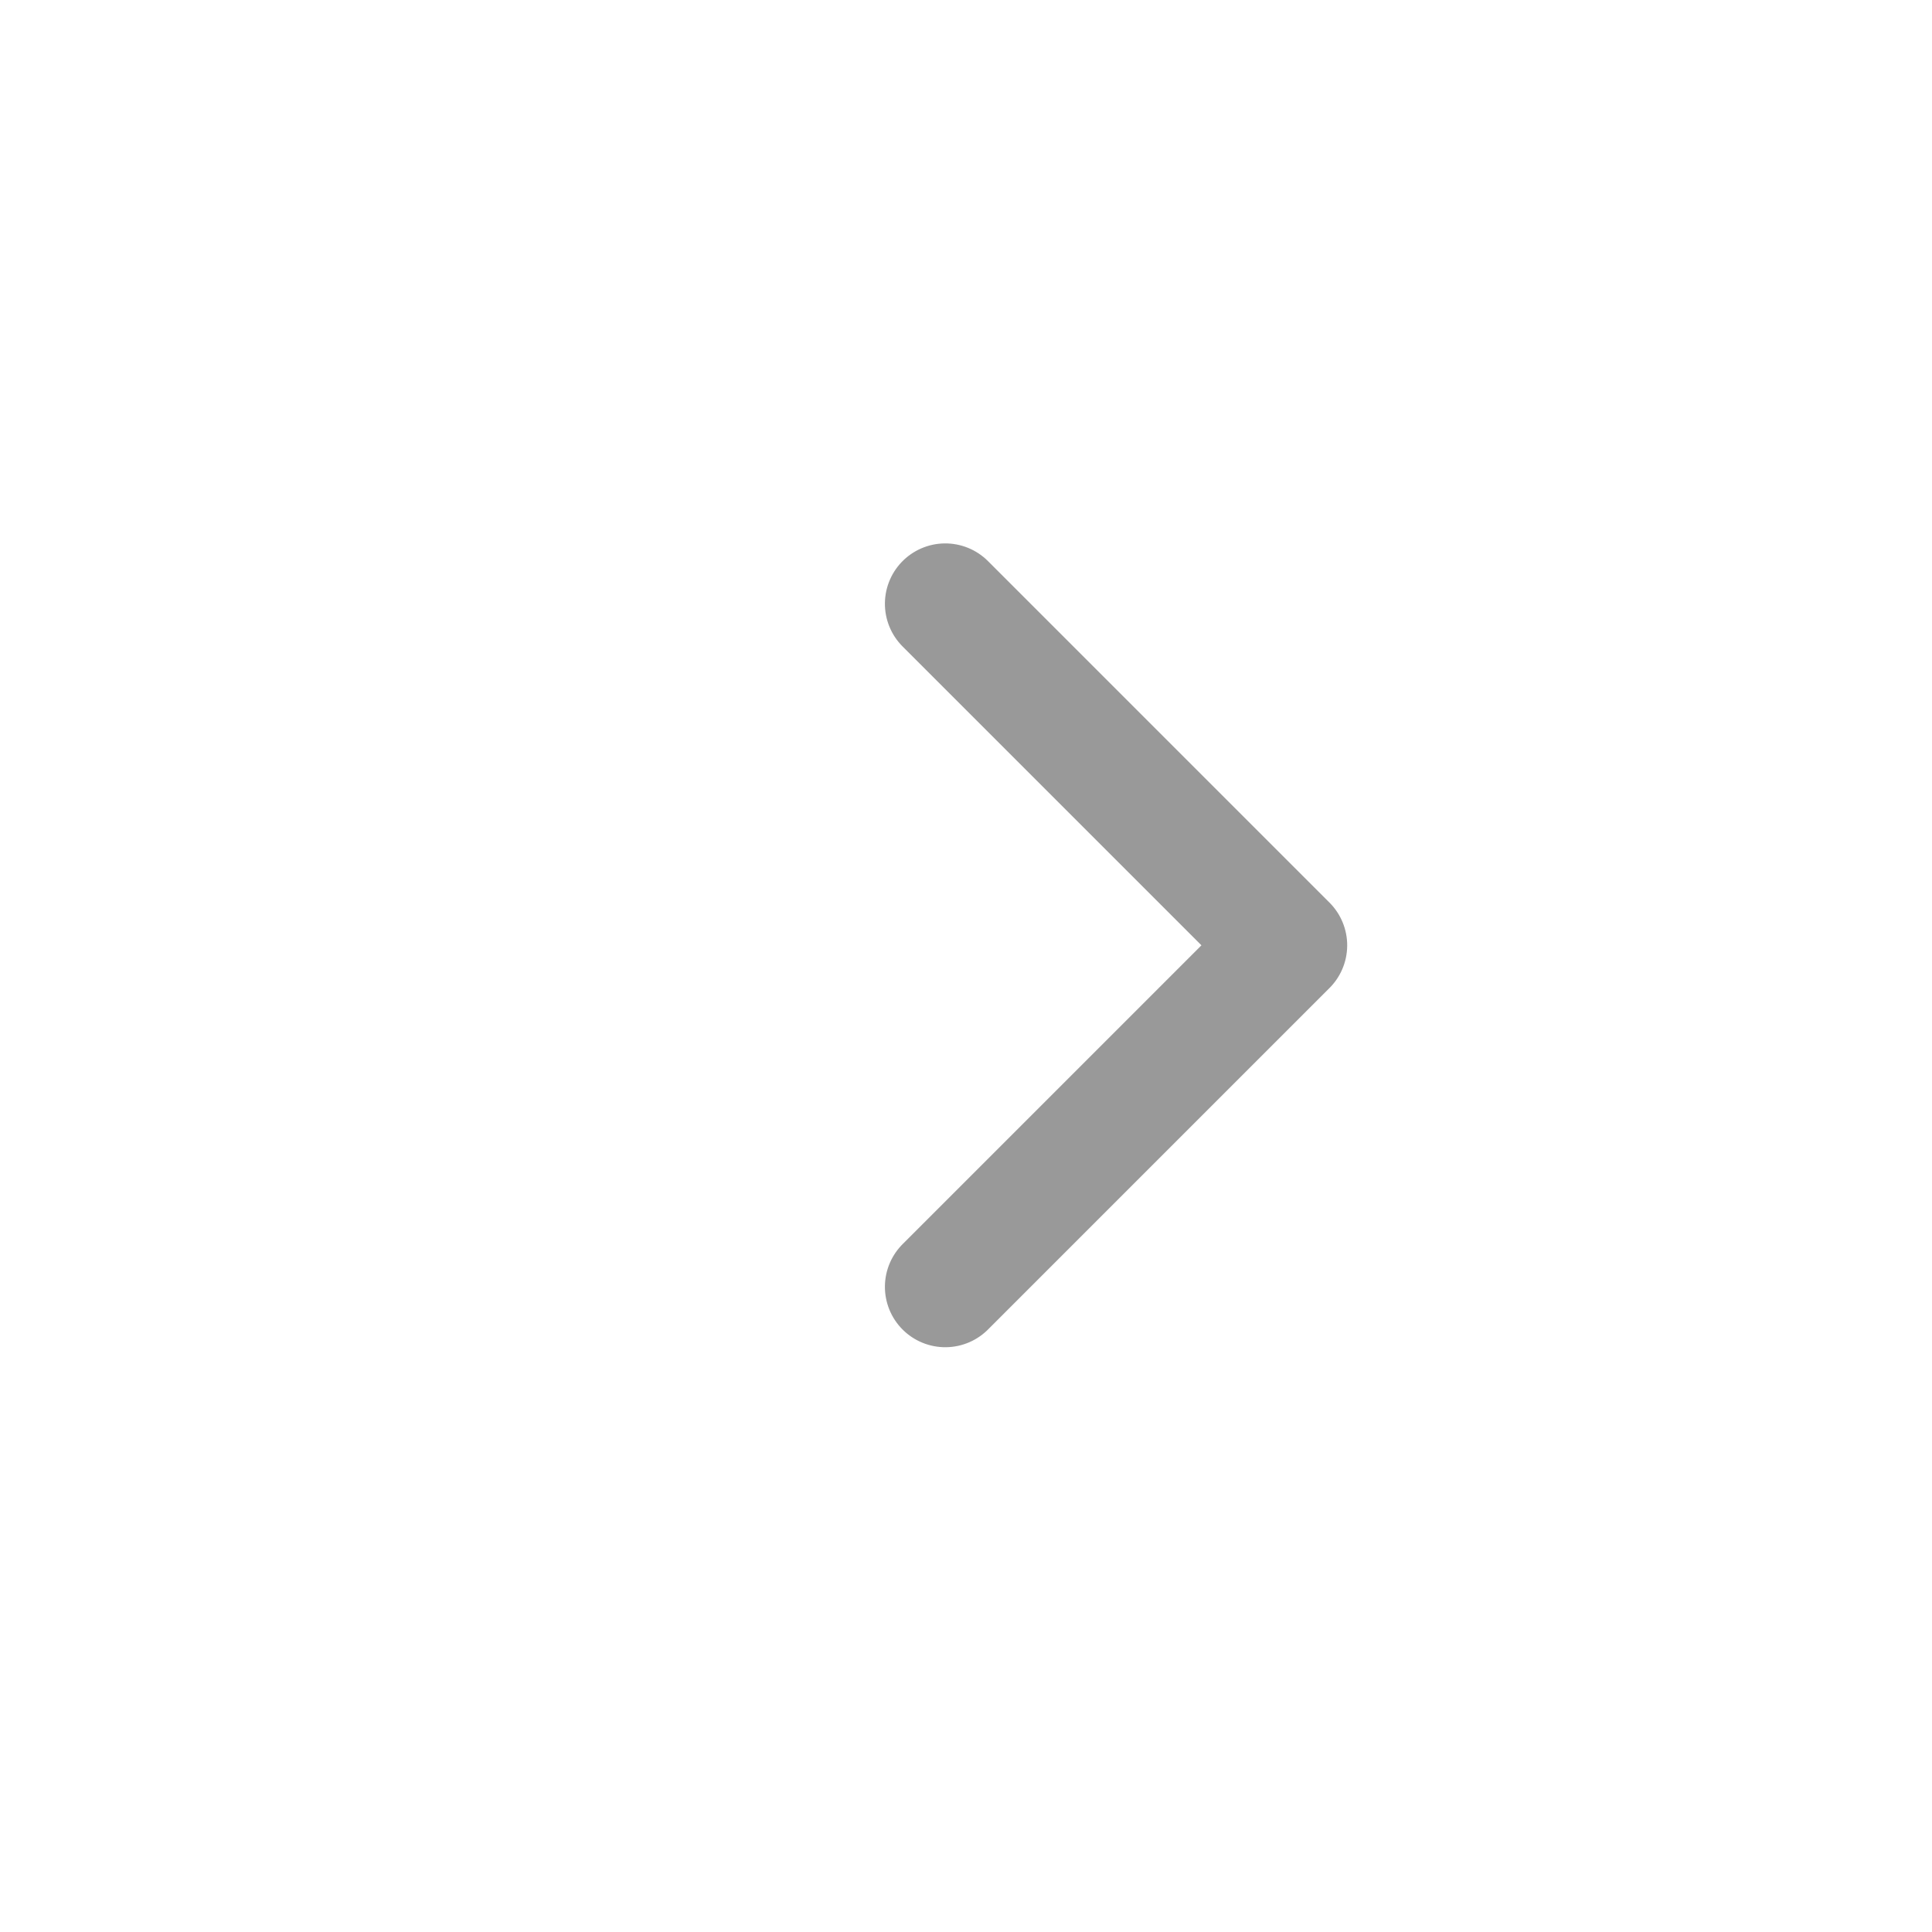
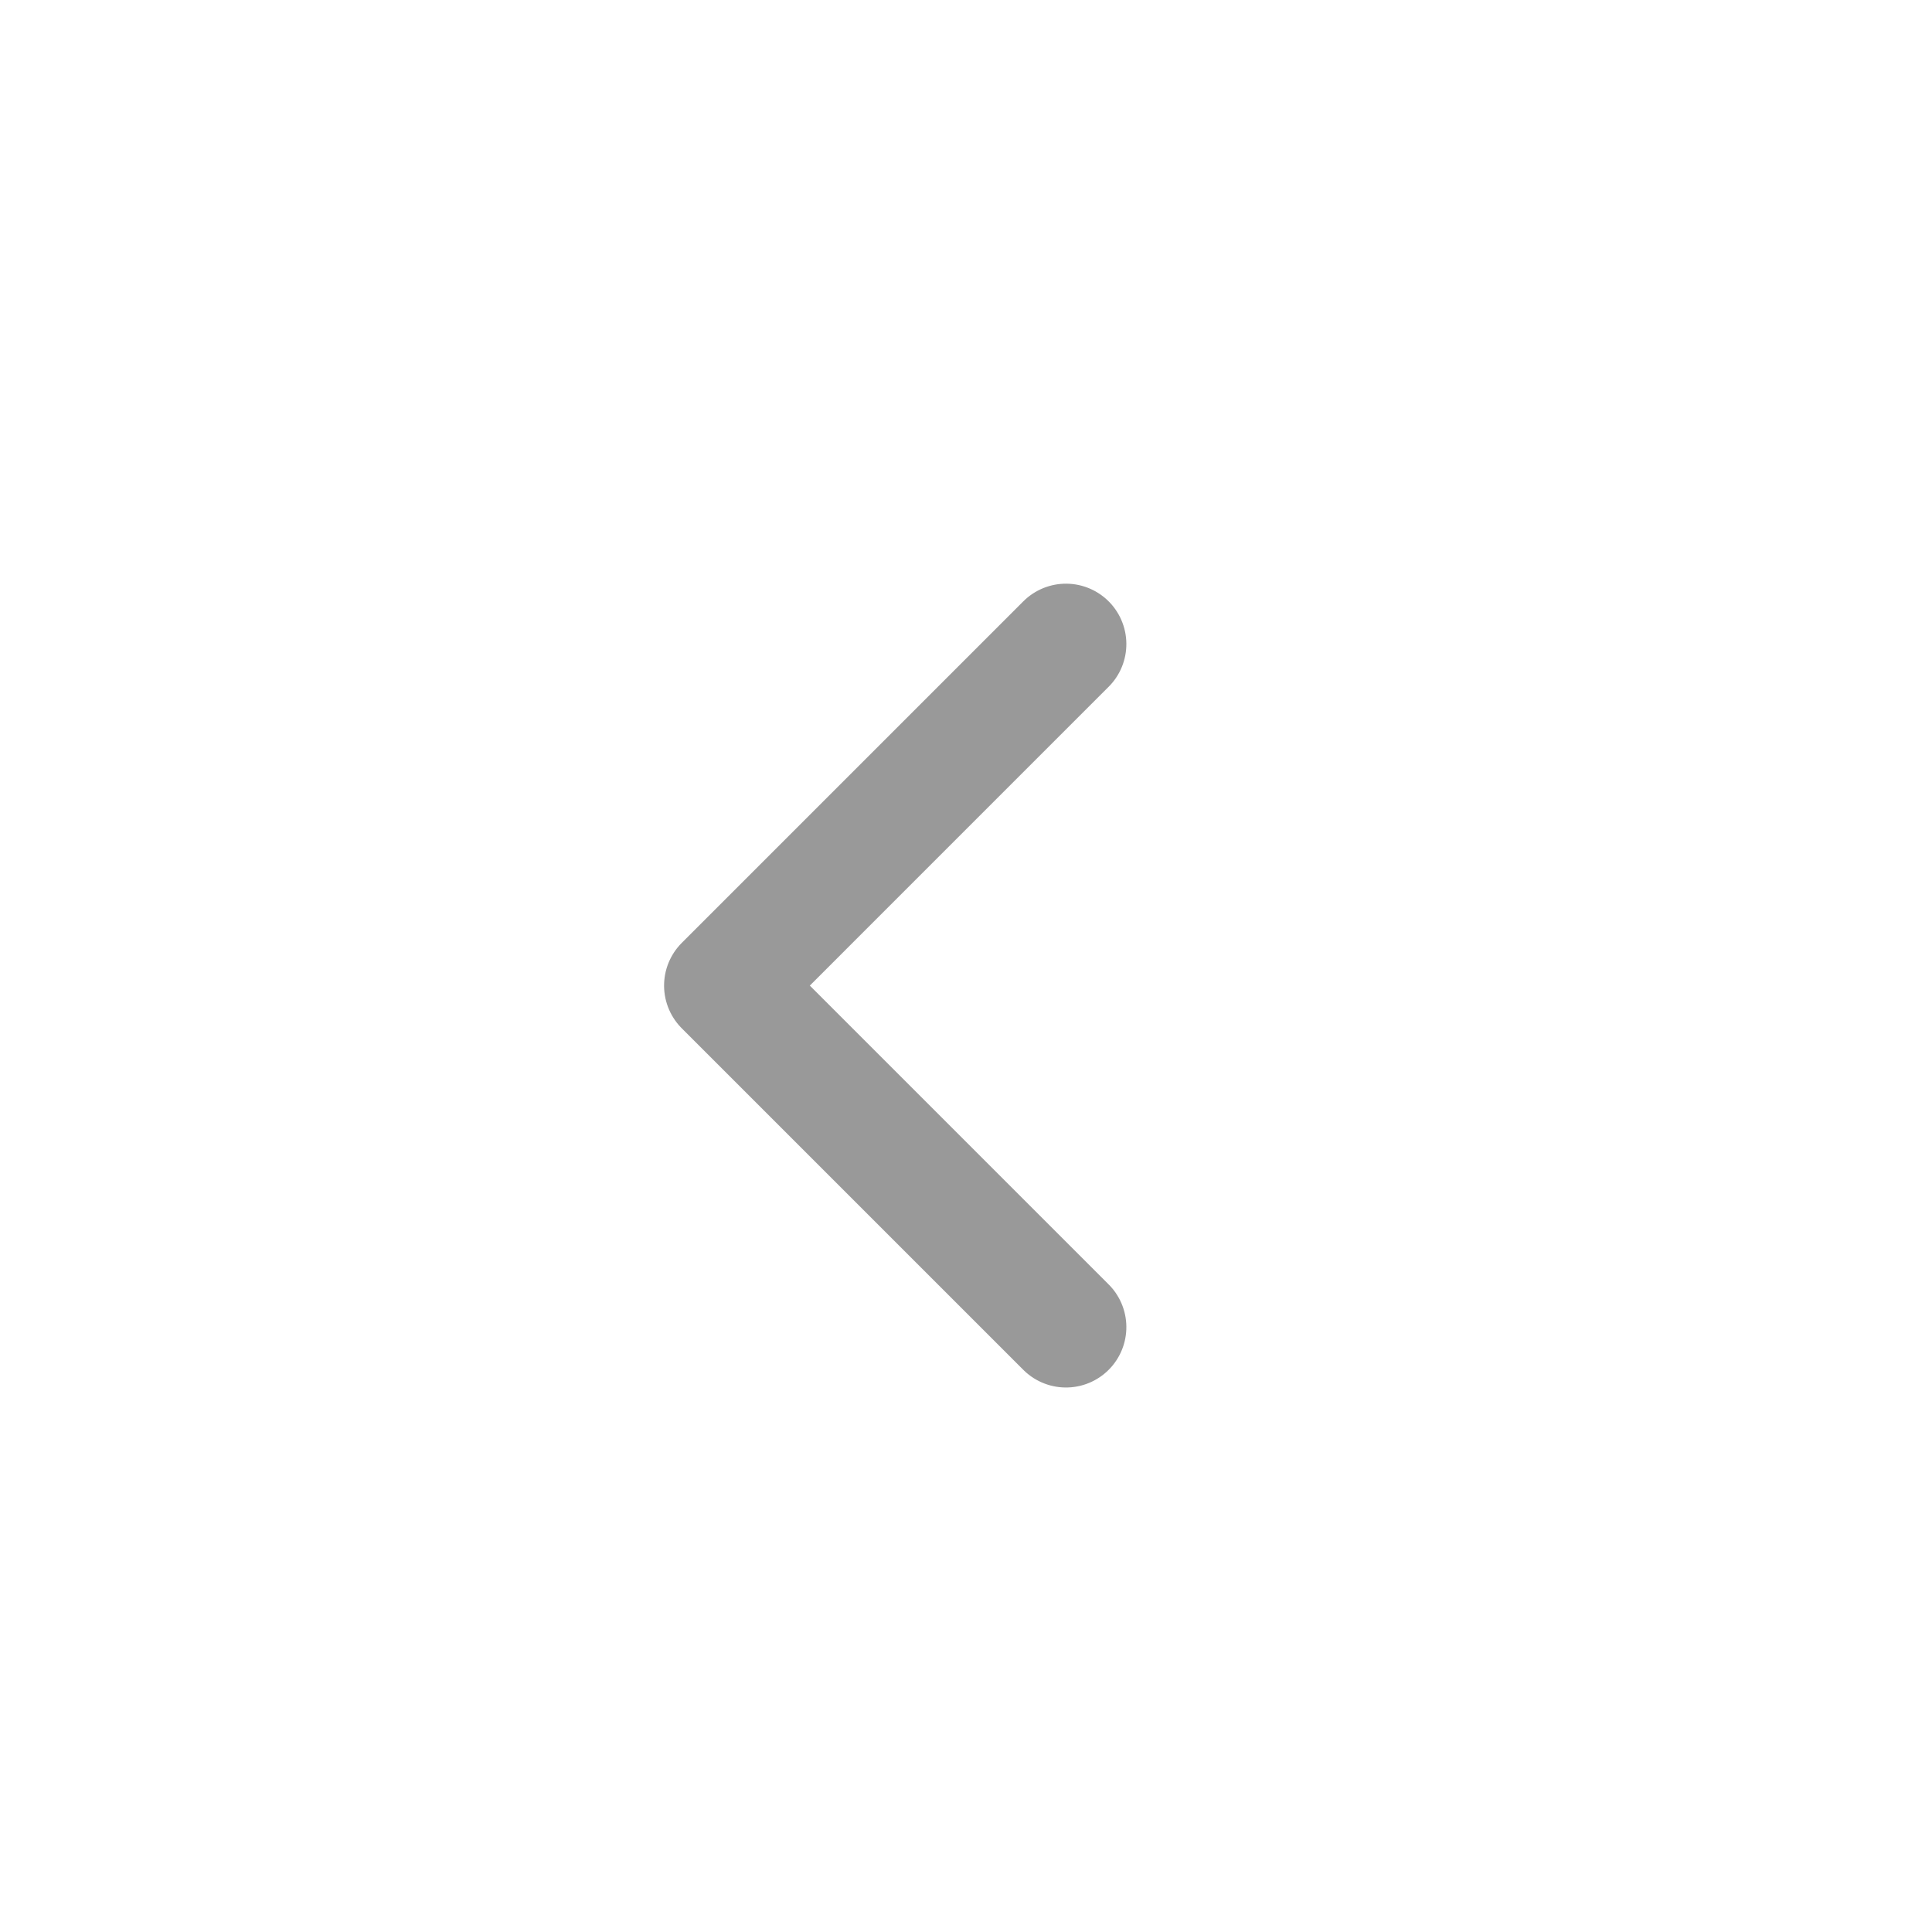
<svg xmlns="http://www.w3.org/2000/svg" width="24" height="24" viewBox="0 0 24 24">
  <defs>
    <clipPath id="clip-path">
-       <rect id="사각형_15427" data-name="사각형 15427" width="24" height="24" transform="translate(0 0)" fill="#b621ff" opacity="0.62" />
+       <rect id="사각형_15513" data-name="사각형 15513" width="24" height="24" transform="translate(-7 -6)" fill="#b621ff" opacity="0.62" />
    </clipPath>
  </defs>
-   <g id="prev" transform="translate(24) rotate(90)" clip-path="url(#clip-path)">
-     <path id="패스_398" data-name="패스 398" d="M6,0V6H0" transform="translate(11.743 16.5) rotate(-135)" fill="none" stroke="#999" stroke-linecap="round" stroke-linejoin="round" stroke-width="1.5" />
+   <g id="prev" transform="translate(18 7) rotate(90)" clip-path="url(#clip-path)">
+     <g id="_1" data-name="1" transform="translate(0.243 0.515)">
+       <path id="패스_477" data-name="패스 477" d="M6,6V0H0" transform="translate(9.243 4.243) rotate(135)" fill="none" stroke="#999" stroke-linecap="round" stroke-linejoin="round" stroke-width="1.5" />
+     </g>
  </g>
</svg>
